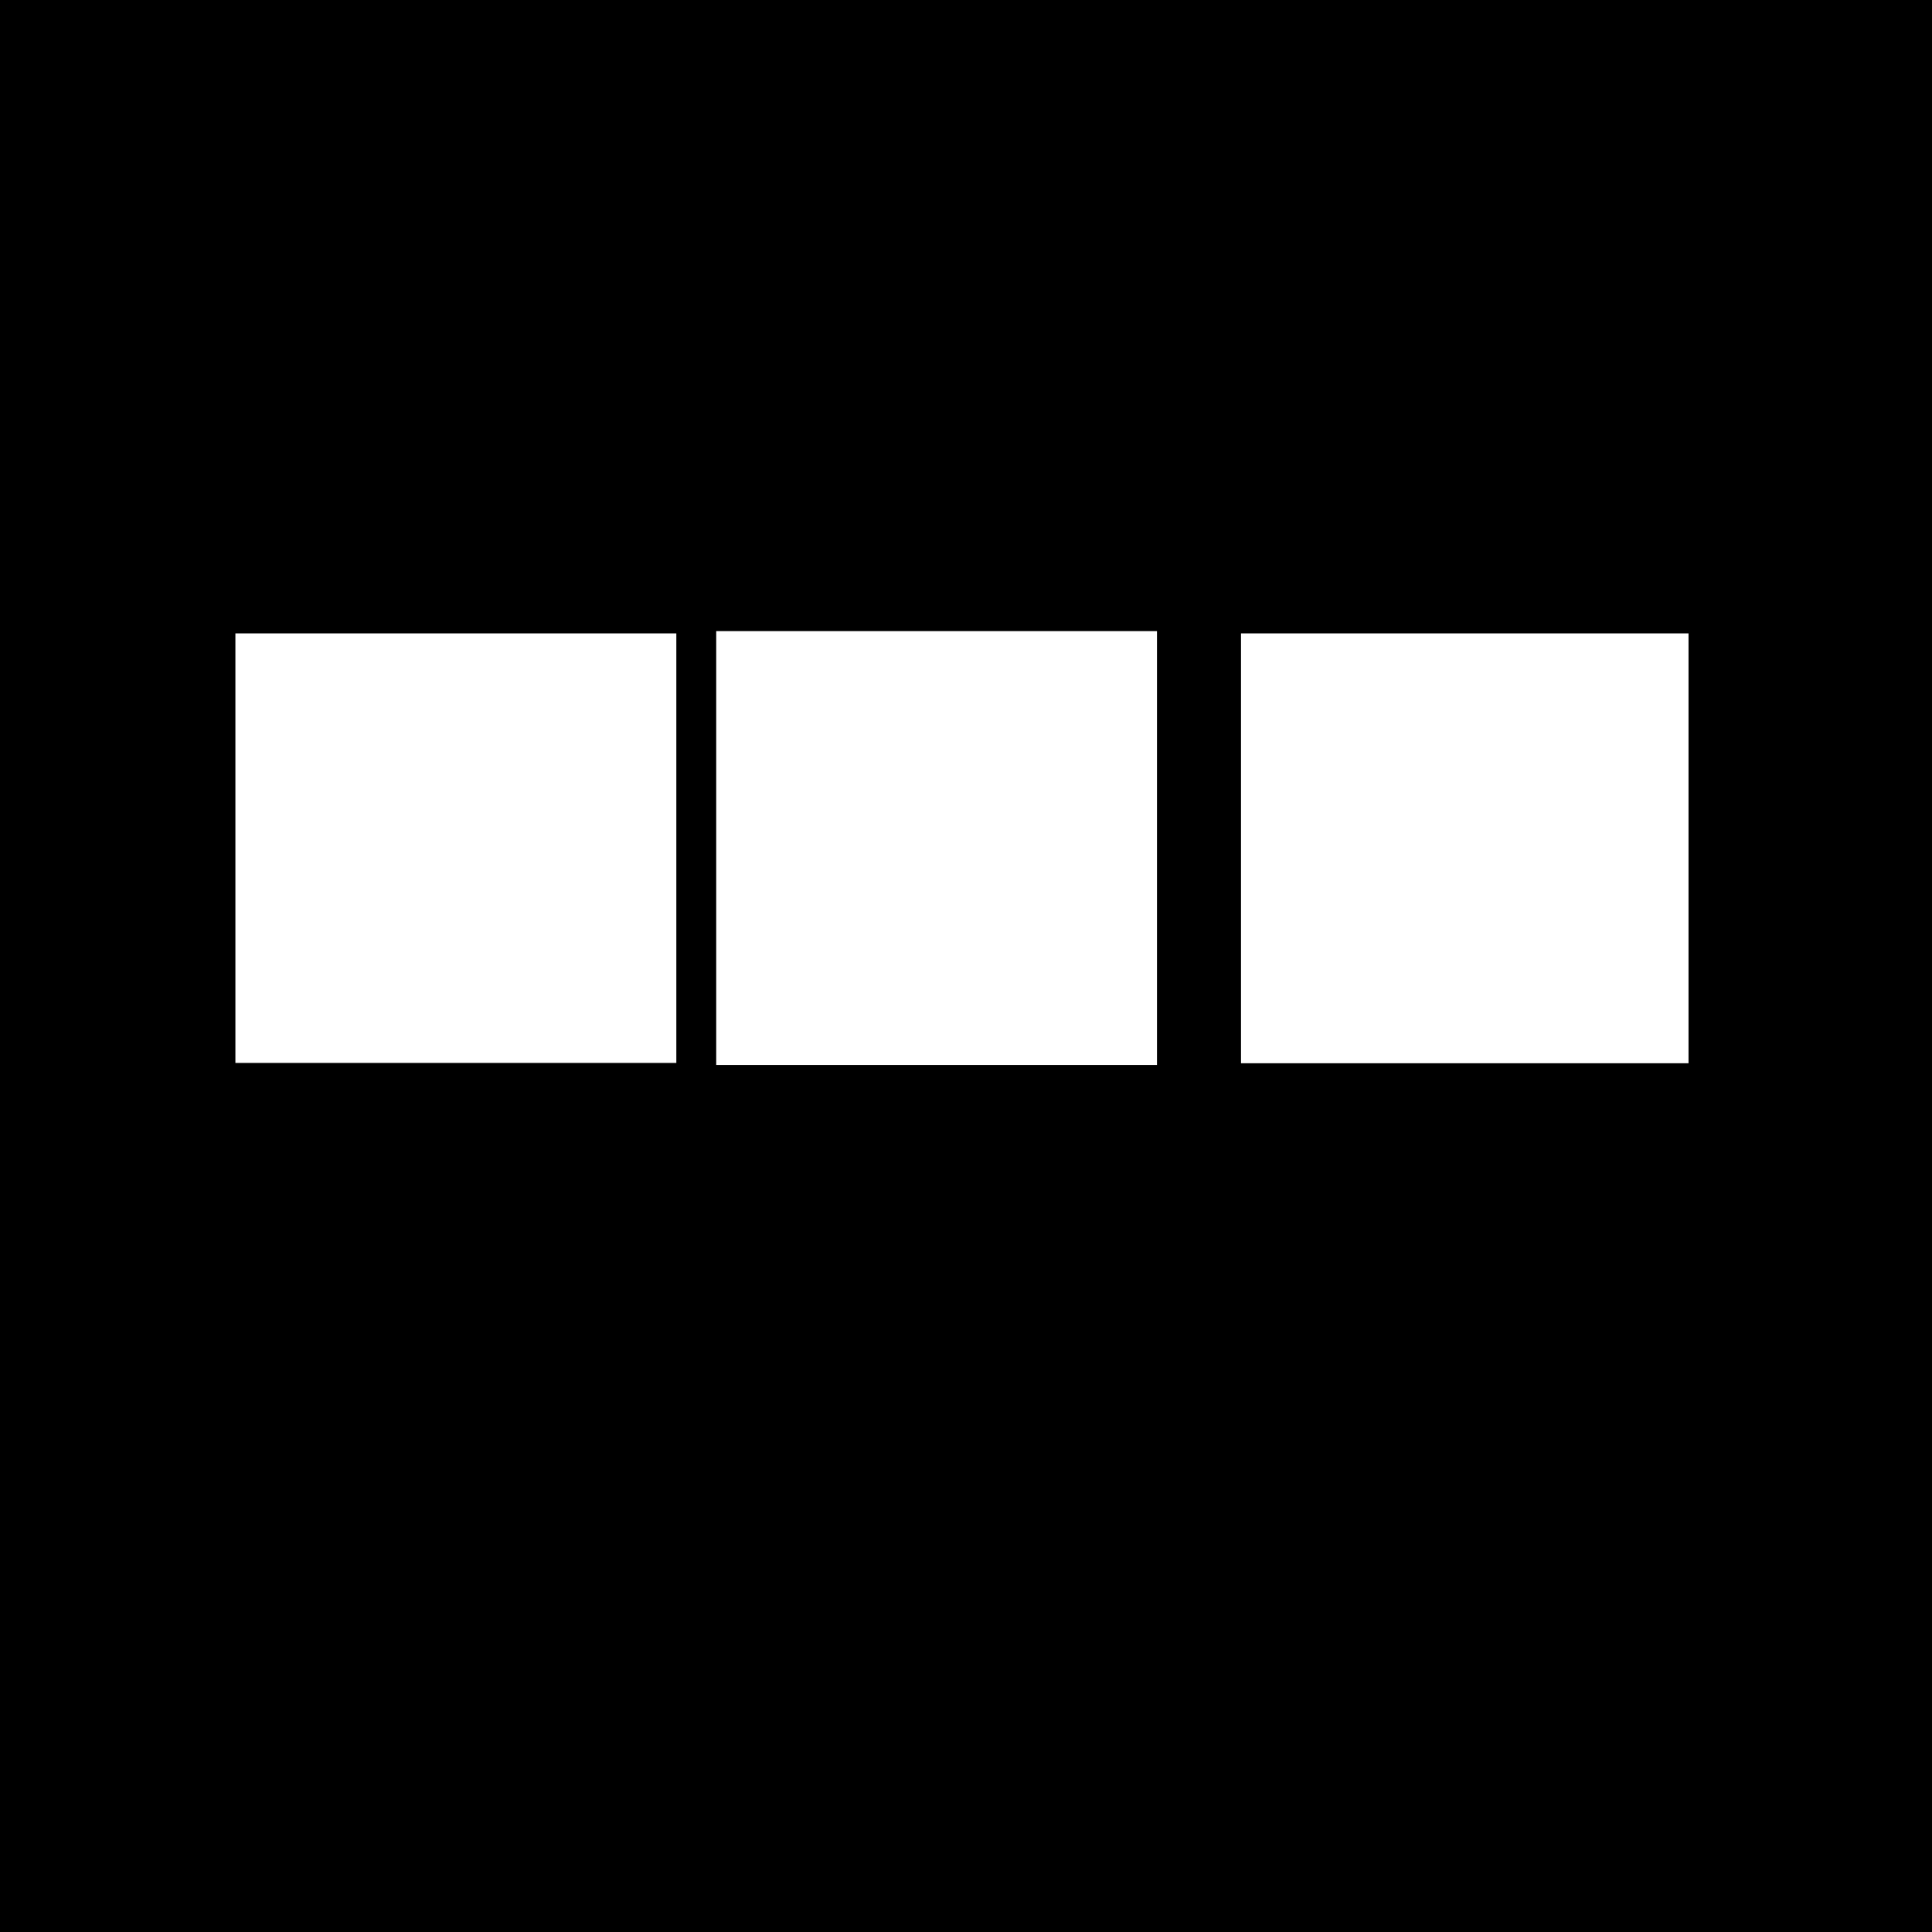
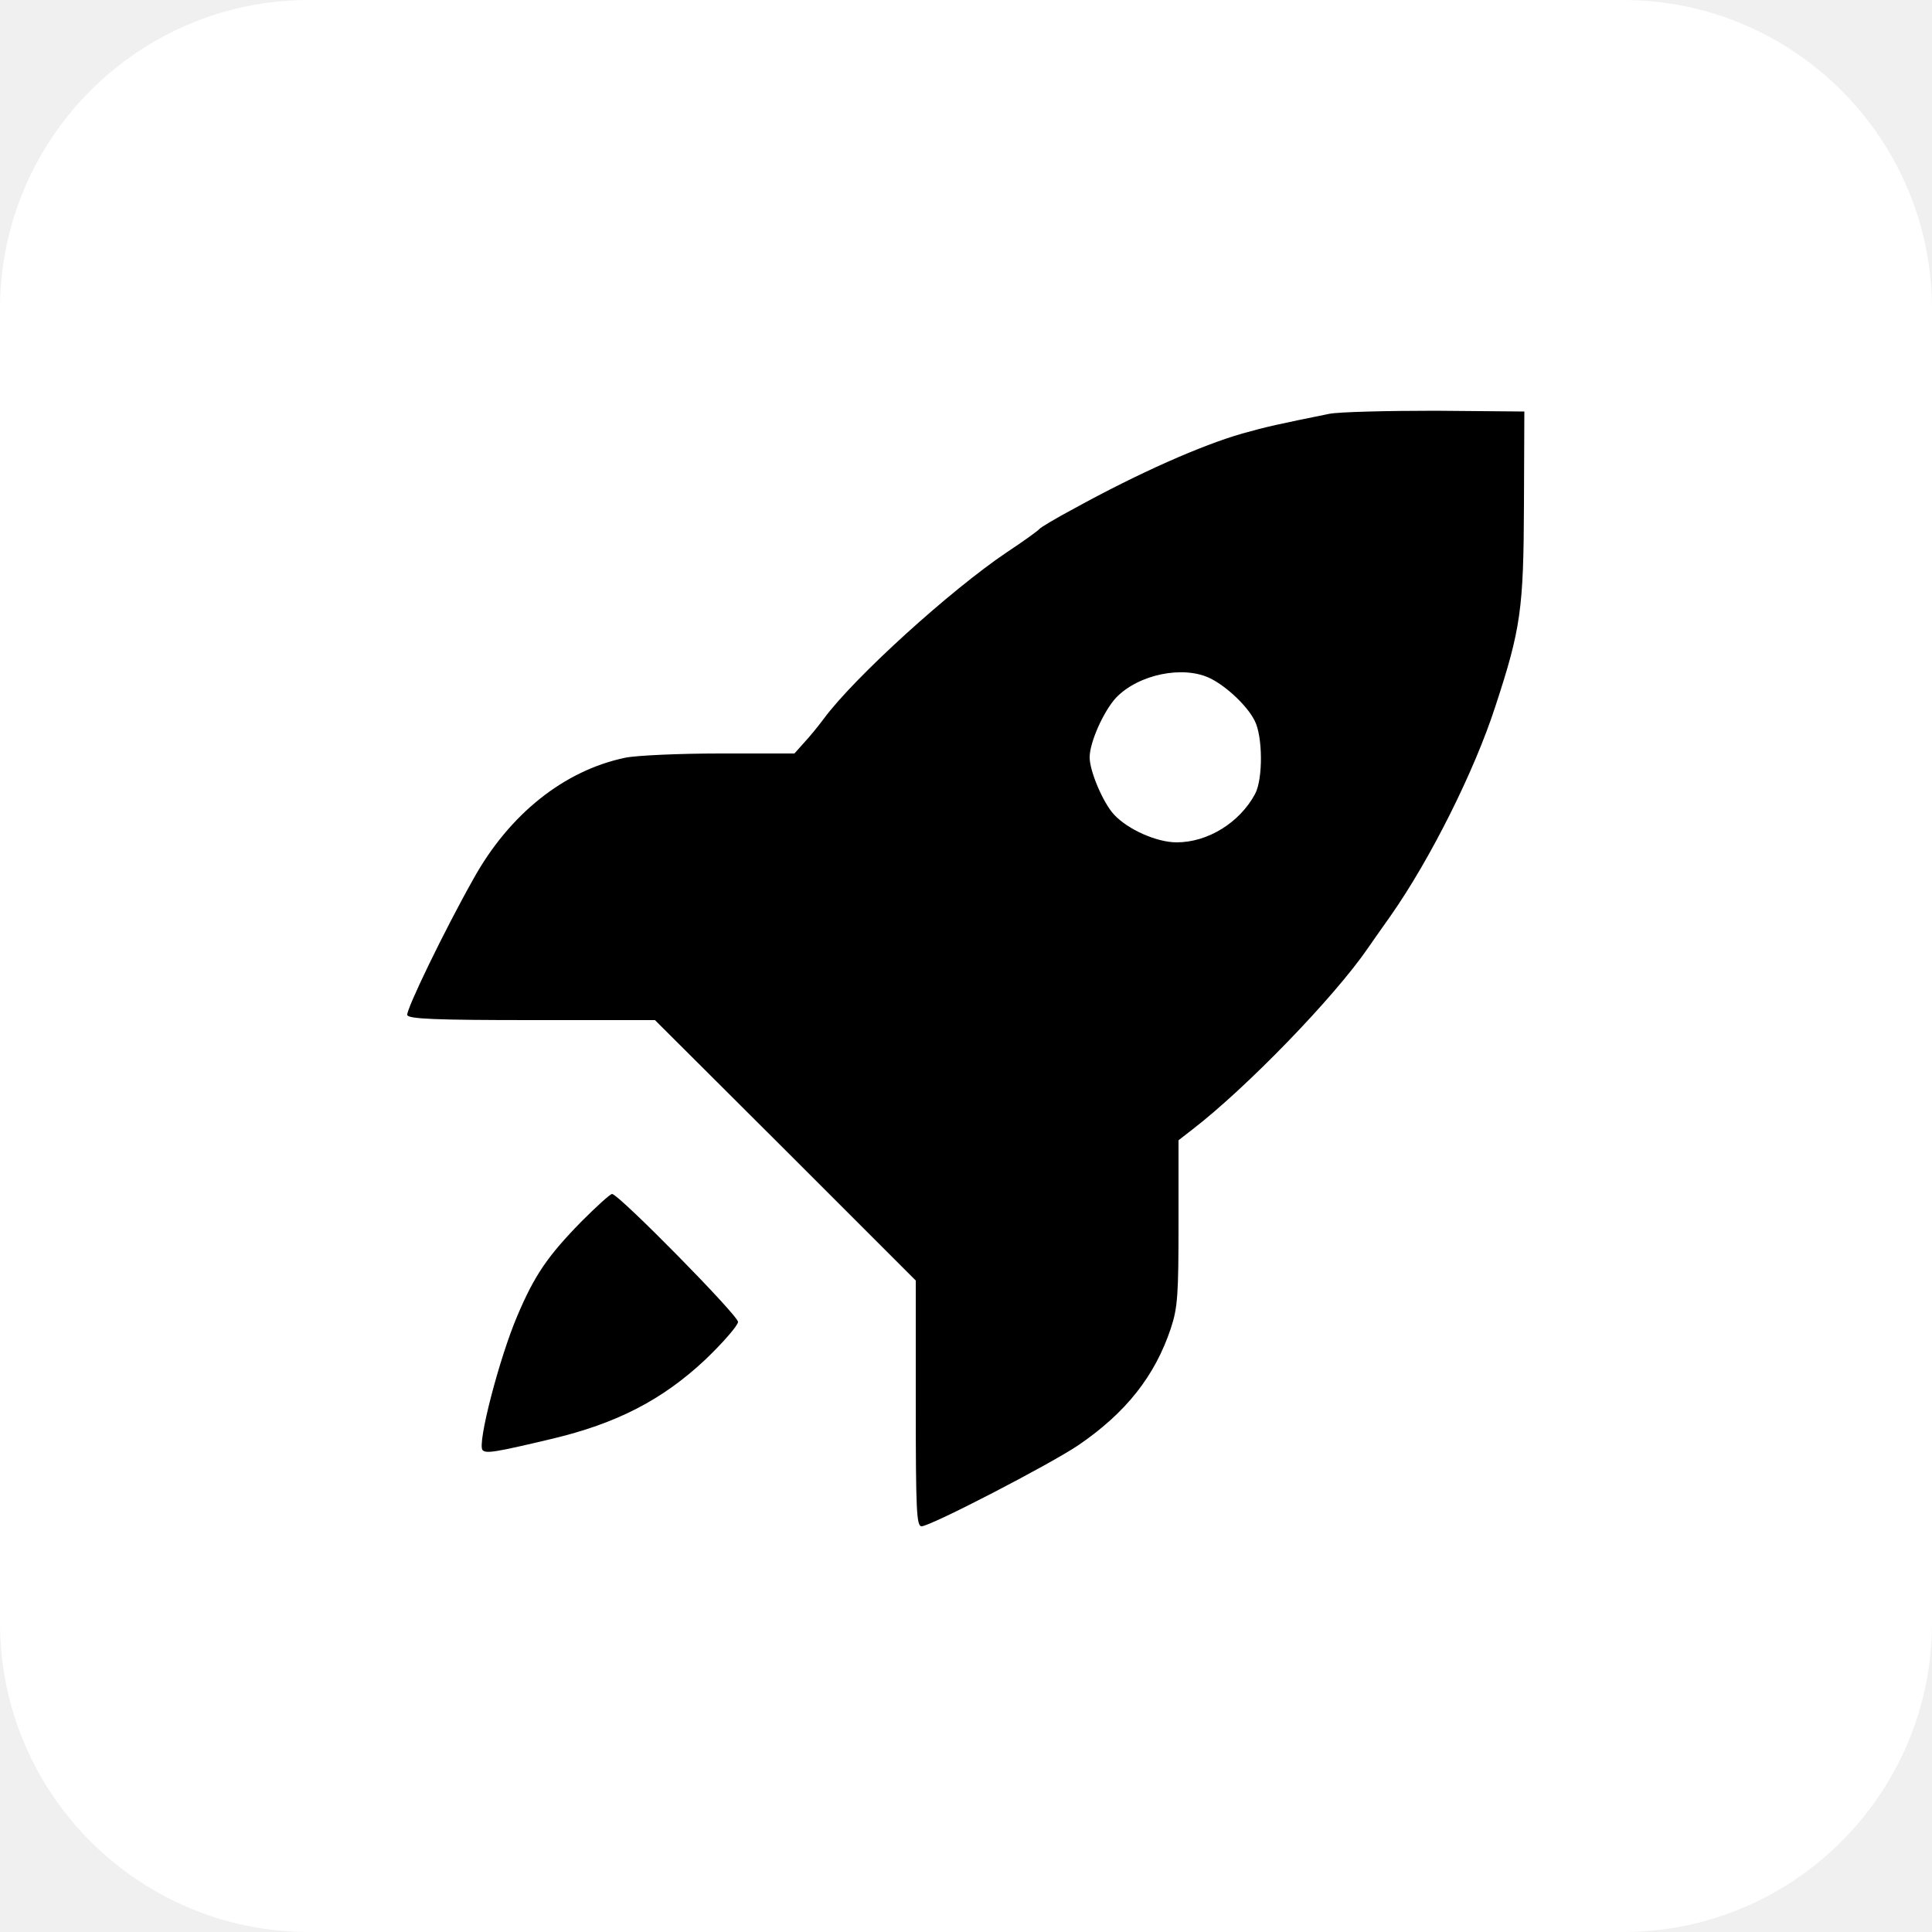
- <svg xmlns="http://www.w3.org/2000/svg" viewBox="0 0 100 100">
-   <rect width="100" height="100" fill="#000000" />
-   <g transform="translate(8, 30) scale(0.248)">
-     <svg viewBox="0 0 337.5 112.5" width="337.5" height="112.5">
-       <g clip-path="url(#a)">
-         <path fill="transparent" d="M.496 0h336.008v112.004H.496z" />
-       </g>
-       <g clip-path="url(#b)">
-         <g clip-path="url(#c)">
-           <g transform="translate(16 11)">
-             <path fill="#fff" d="M.871.223h92.027v89.652H.871z" />
-           </g>
-         </g>
-       </g>
-       <g clip-path="url(#d)">
-         <g clip-path="url(#e)">
-           <g transform="translate(117 10)">
-             <path fill="#fff" d="M.223.754h91.992v90.547H.223z" />
-           </g>
-         </g>
-       </g>
-       <g clip-path="url(#f)">
-         <g clip-path="url(#g)">
-           <g transform="translate(226 11)">
-             <path fill="#fff" d="M.75.223h93.402v89.719H.75z" />
-           </g>
-         </g>
-       </g>
-     </svg>
+ <svg xmlns="http://www.w3.org/2000/svg" version="1.0" viewBox="0 0 500 500">
+   <rect width="500" height="500" fill="#ffffff" rx="80" />
+   <g transform="translate(0,500) scale(0.1,-0.1)" fill="#000000" stroke="none">
+     <path d="M3440 3929 c-133 -27 -161 -33 -225 -51 -105 -30 -268 -102 -435 -194 -47 -25 -87 -49 -90 -53 -3 -4 -40 -31 -84 -60 -147 -99 -394 -323 -474 -431 -14 -19 -37 -47 -51 -62 l-25 -28 -192 0 c-106 0 -217 -5 -246 -11 -158 -33 -300 -146 -393 -314 -75 -133 -175 -340 -171 -352 4 -10 72 -13 323 -13 l318 0 338 -337 337 -337 0 -318 c0 -278 2 -318 15 -318 23 0 332 160 406 210 123 84 198 179 239 302 18 54 20 88 20 274 l0 213 36 28 c139 107 366 341 454 469 8 12 35 50 59 84 103 147 217 375 271 542 66 201 73 252 74 523 l1 240 -230 2 c-126 0 -250 -3 -275 -8z m-307 -685 c42 -21 95 -71 114 -109 21 -40 22 -151 1 -190 -40 -74 -122 -125 -203 -125 -51 0 -126 33 -162 72 -28 30 -63 112 -63 148 0 39 36 119 68 154 58 61 175 85 245 50z" />
+     <path d="M1504 1838 c-87 -89 -121 -139 -165 -243 -46 -107 -105 -333 -90 -348 9 -9 31 -6 178 29 169 40 287 101 398 205 47 45 85 89 85 98 0 17 -309 331 -326 331 -5 0 -41 -33 -80 -72z" />
  </g>
</svg>
